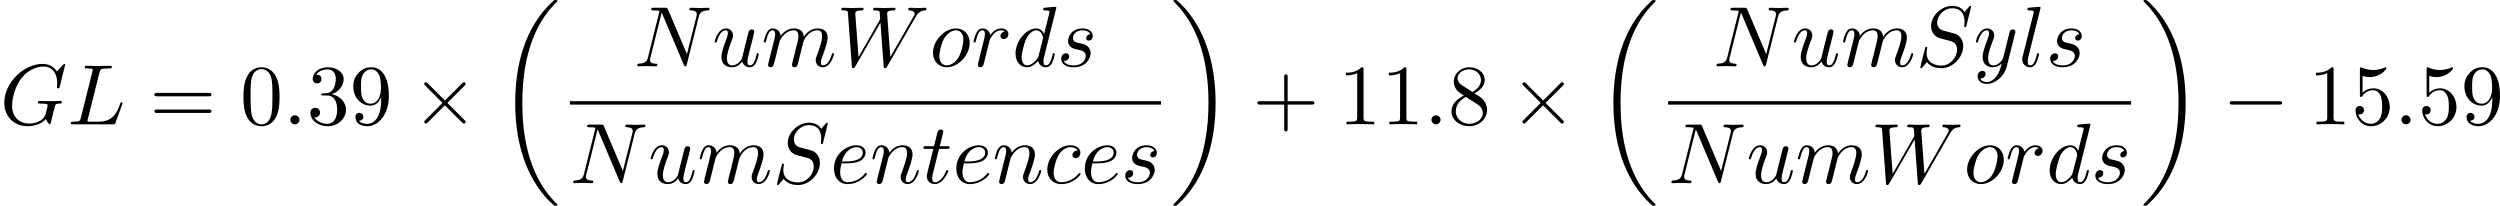
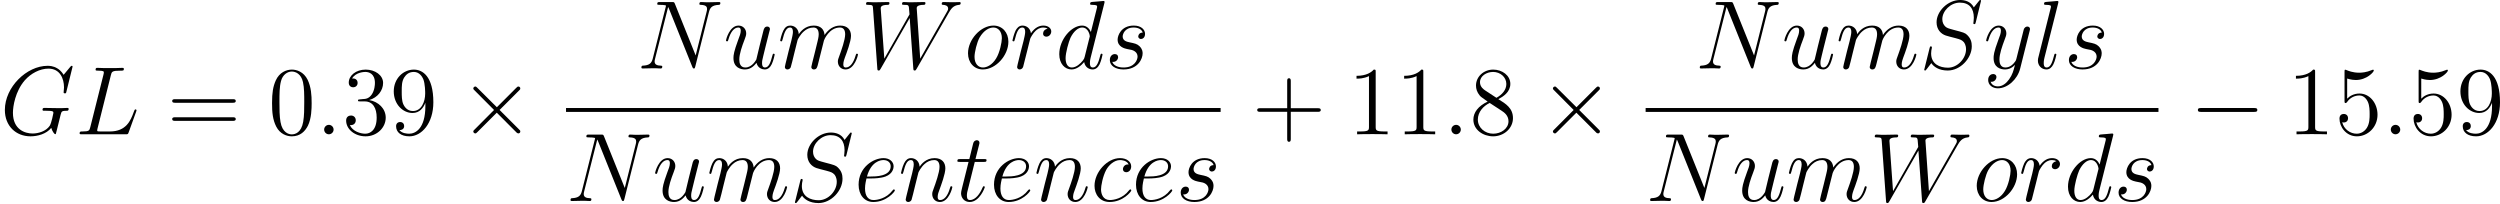
- <svg xmlns="http://www.w3.org/2000/svg" xmlns:xlink="http://www.w3.org/1999/xlink" version="1.1" width="359.403pt" height="29.573pt" viewBox="-.3 -.296 359.403 29.573">
+ <svg xmlns="http://www.w3.org/2000/svg" xmlns:xlink="http://www.w3.org/1999/xlink" version="1.1" width="347.186pt" height="28.2pt" viewBox="-.239 -.227 347.186 28.2">
  <defs>
-     <path id="g0-18" d="M7.636 25.625C7.636 25.582 7.615 25.56 7.593 25.527C7.189 25.124 6.458 24.393 5.727 23.215C3.971 20.4 3.175 16.855 3.175 12.655C3.175 9.72 3.567 5.935 5.367 2.684C6.229 1.135 7.124 .24 7.604-.24C7.636-.273 7.636-.295 7.636-.327C7.636-.436 7.56-.436 7.407-.436S7.233-.436 7.069-.273C3.415 3.055 2.269 8.051 2.269 12.644C2.269 16.931 3.251 21.251 6.022 24.513C6.24 24.764 6.655 25.211 7.102 25.604C7.233 25.735 7.255 25.735 7.407 25.735S7.636 25.735 7.636 25.625Z" />
-     <path id="g0-19" d="M5.749 12.655C5.749 8.367 4.767 4.047 1.996 .785C1.778 .535 1.364 .087 .916-.305C.785-.436 .764-.436 .611-.436C.48-.436 .382-.436 .382-.327C.382-.284 .425-.24 .447-.218C.829 .175 1.56 .905 2.291 2.084C4.047 4.898 4.844 8.444 4.844 12.644C4.844 15.578 4.451 19.364 2.651 22.615C1.789 24.164 .884 25.069 .425 25.527C.404 25.56 .382 25.593 .382 25.625C.382 25.735 .48 25.735 .611 25.735C.764 25.735 .785 25.735 .949 25.571C4.604 22.244 5.749 17.247 5.749 12.655Z" />
-     <path id="g1-0" d="M7.189-2.509C7.375-2.509 7.571-2.509 7.571-2.727S7.375-2.945 7.189-2.945H1.287C1.102-2.945 .905-2.945 .905-2.727S1.102-2.509 1.287-2.509H7.189Z" />
-     <path id="g1-2" d="M4.244-3.033L2.062-5.204C1.931-5.335 1.909-5.356 1.822-5.356C1.713-5.356 1.604-5.258 1.604-5.138C1.604-5.062 1.625-5.04 1.745-4.92L3.927-2.727L1.745-.535C1.625-.415 1.604-.393 1.604-.316C1.604-.196 1.713-.098 1.822-.098C1.909-.098 1.931-.12 2.062-.251L4.233-2.422L6.491-.164C6.513-.153 6.589-.098 6.655-.098C6.785-.098 6.873-.196 6.873-.316C6.873-.338 6.873-.382 6.84-.436C6.829-.458 5.095-2.171 4.549-2.727L6.545-4.724C6.6-4.789 6.764-4.931 6.818-4.996C6.829-5.018 6.873-5.062 6.873-5.138C6.873-5.258 6.785-5.356 6.655-5.356C6.567-5.356 6.524-5.313 6.404-5.193L4.244-3.033Z" />
-     <path id="g3-43" d="M4.462-2.509H7.505C7.658-2.509 7.865-2.509 7.865-2.727S7.658-2.945 7.505-2.945H4.462V-6C4.462-6.153 4.462-6.36 4.244-6.36S4.025-6.153 4.025-6V-2.945H.971C.818-2.945 .611-2.945 .611-2.727S.818-2.509 .971-2.509H4.025V.545C4.025 .698 4.025 .905 4.244 .905S4.462 .698 4.462 .545V-2.509Z" />
-     <path id="g3-48" d="M5.018-3.491C5.018-4.364 4.964-5.236 4.582-6.044C4.08-7.091 3.185-7.265 2.727-7.265C2.073-7.265 1.276-6.982 .829-5.967C.48-5.215 .425-4.364 .425-3.491C.425-2.673 .469-1.691 .916-.862C1.385 .022 2.182 .24 2.716 .24C3.305 .24 4.135 .011 4.615-1.025C4.964-1.778 5.018-2.629 5.018-3.491ZM2.716 0C2.291 0 1.647-.273 1.451-1.32C1.331-1.975 1.331-2.978 1.331-3.622C1.331-4.32 1.331-5.04 1.418-5.629C1.625-6.927 2.444-7.025 2.716-7.025C3.076-7.025 3.796-6.829 4.004-5.749C4.113-5.138 4.113-4.309 4.113-3.622C4.113-2.804 4.113-2.062 3.993-1.364C3.829-.327 3.207 0 2.716 0Z" />
-     <path id="g3-49" d="M3.207-6.982C3.207-7.244 3.207-7.265 2.956-7.265C2.28-6.567 1.32-6.567 .971-6.567V-6.229C1.189-6.229 1.833-6.229 2.4-6.513V-.862C2.4-.469 2.367-.338 1.385-.338H1.036V0C1.418-.033 2.367-.033 2.804-.033S4.189-.033 4.571 0V-.338H4.222C3.24-.338 3.207-.458 3.207-.862V-6.982Z" />
-     <path id="g3-51" d="M3.164-3.84C4.058-4.135 4.691-4.898 4.691-5.76C4.691-6.655 3.731-7.265 2.684-7.265C1.582-7.265 .753-6.611 .753-5.782C.753-5.422 .993-5.215 1.309-5.215C1.647-5.215 1.865-5.455 1.865-5.771C1.865-6.316 1.353-6.316 1.189-6.316C1.527-6.851 2.247-6.993 2.64-6.993C3.087-6.993 3.687-6.753 3.687-5.771C3.687-5.64 3.665-5.007 3.382-4.527C3.055-4.004 2.684-3.971 2.411-3.96C2.324-3.949 2.062-3.927 1.985-3.927C1.898-3.916 1.822-3.905 1.822-3.796C1.822-3.676 1.898-3.676 2.084-3.676H2.564C3.458-3.676 3.862-2.935 3.862-1.865C3.862-.382 3.109-.065 2.629-.065C2.16-.065 1.342-.251 .96-.895C1.342-.84 1.68-1.08 1.68-1.495C1.68-1.887 1.385-2.105 1.069-2.105C.807-2.105 .458-1.953 .458-1.473C.458-.48 1.473 .24 2.662 .24C3.993 .24 4.985-.753 4.985-1.865C4.985-2.76 4.298-3.611 3.164-3.84Z" />
-     <path id="g3-53" d="M4.898-2.193C4.898-3.491 4.004-4.582 2.825-4.582C2.302-4.582 1.833-4.407 1.44-4.025V-6.153C1.658-6.087 2.018-6.011 2.367-6.011C3.709-6.011 4.473-7.004 4.473-7.145C4.473-7.211 4.44-7.265 4.364-7.265C4.353-7.265 4.331-7.265 4.276-7.233C4.058-7.135 3.524-6.916 2.793-6.916C2.356-6.916 1.855-6.993 1.342-7.222C1.255-7.255 1.233-7.255 1.211-7.255C1.102-7.255 1.102-7.167 1.102-6.993V-3.764C1.102-3.567 1.102-3.48 1.255-3.48C1.331-3.48 1.353-3.513 1.396-3.578C1.516-3.753 1.92-4.342 2.804-4.342C3.371-4.342 3.644-3.84 3.731-3.644C3.905-3.24 3.927-2.815 3.927-2.269C3.927-1.887 3.927-1.233 3.665-.775C3.404-.349 3-.065 2.498-.065C1.702-.065 1.08-.644 .895-1.287C.927-1.276 .96-1.265 1.08-1.265C1.44-1.265 1.625-1.538 1.625-1.8S1.44-2.335 1.08-2.335C.927-2.335 .545-2.258 .545-1.756C.545-.818 1.298 .24 2.52 .24C3.785 .24 4.898-.807 4.898-2.193Z" />
-     <path id="g3-56" d="M1.778-4.985C1.276-5.313 1.233-5.684 1.233-5.869C1.233-6.535 1.942-6.993 2.716-6.993C3.513-6.993 4.211-6.425 4.211-5.64C4.211-5.018 3.785-4.495 3.131-4.113L1.778-4.985ZM3.371-3.949C4.156-4.353 4.691-4.92 4.691-5.64C4.691-6.644 3.72-7.265 2.727-7.265C1.636-7.265 .753-6.458 .753-5.444C.753-5.247 .775-4.756 1.233-4.244C1.353-4.113 1.756-3.84 2.029-3.655C1.396-3.338 .458-2.727 .458-1.647C.458-.491 1.571 .24 2.716 .24C3.949 .24 4.985-.665 4.985-1.833C4.985-2.225 4.865-2.716 4.451-3.175C4.244-3.404 4.069-3.513 3.371-3.949ZM2.28-3.491L3.622-2.64C3.927-2.433 4.44-2.105 4.44-1.44C4.44-.633 3.622-.065 2.727-.065C1.789-.065 1.004-.742 1.004-1.647C1.004-2.28 1.353-2.978 2.28-3.491Z" />
-     <path id="g3-57" d="M4.004-3.469V-3.12C4.004-.567 2.869-.065 2.236-.065C2.051-.065 1.462-.087 1.167-.458C1.647-.458 1.735-.775 1.735-.96C1.735-1.298 1.473-1.462 1.233-1.462C1.058-1.462 .731-1.364 .731-.938C.731-.207 1.32 .24 2.247 .24C3.655 .24 4.985-1.244 4.985-3.589C4.985-6.524 3.731-7.265 2.76-7.265C2.16-7.265 1.625-7.069 1.156-6.578C.709-6.087 .458-5.629 .458-4.811C.458-3.447 1.418-2.378 2.64-2.378C3.305-2.378 3.753-2.836 4.004-3.469ZM2.651-2.629C2.476-2.629 1.975-2.629 1.636-3.316C1.44-3.72 1.44-4.265 1.44-4.8C1.44-5.389 1.44-5.902 1.669-6.305C1.964-6.851 2.378-6.993 2.76-6.993C3.262-6.993 3.622-6.622 3.807-6.131C3.938-5.782 3.982-5.095 3.982-4.593C3.982-3.687 3.611-2.629 2.651-2.629Z" />
-     <path id="g3-61" d="M7.495-3.567C7.658-3.567 7.865-3.567 7.865-3.785S7.658-4.004 7.505-4.004H.971C.818-4.004 .611-4.004 .611-3.785S.818-3.567 .982-3.567H7.495ZM7.505-1.451C7.658-1.451 7.865-1.451 7.865-1.669S7.658-1.887 7.495-1.887H.982C.818-1.887 .611-1.887 .611-1.669S.818-1.451 .971-1.451H7.505Z" />
-     <path id="g2-58" d="M2.095-.578C2.095-.895 1.833-1.156 1.516-1.156S.938-.895 .938-.578S1.2 0 1.516 0S2.095-.262 2.095-.578Z" />
-     <path id="g2-71" d="M8.291-7.582C8.291-7.615 8.269-7.691 8.171-7.691C8.138-7.691 8.127-7.68 8.007-7.56L7.244-6.72C7.145-6.873 6.644-7.691 5.433-7.691C3-7.691 .545-5.28 .545-2.749C.545-1.015 1.756 .24 3.524 .24C4.004 .24 4.495 .142 4.887-.022C5.433-.24 5.64-.469 5.836-.687C5.935-.415 6.218-.011 6.327-.011C6.382-.011 6.404-.044 6.404-.055C6.425-.076 6.535-.491 6.589-.72L6.796-1.56C6.84-1.745 6.895-1.931 6.938-2.116C7.058-2.607 7.069-2.629 7.691-2.64C7.745-2.64 7.865-2.651 7.865-2.858C7.865-2.935 7.811-2.978 7.724-2.978C7.473-2.978 6.829-2.945 6.578-2.945C6.24-2.945 5.389-2.978 5.051-2.978C4.953-2.978 4.822-2.978 4.822-2.76C4.822-2.64 4.909-2.64 5.149-2.64C5.16-2.64 5.476-2.64 5.727-2.618C6.011-2.585 6.065-2.553 6.065-2.411C6.065-2.313 5.945-1.822 5.836-1.418C5.531-.218 4.113-.098 3.731-.098C2.684-.098 1.538-.72 1.538-2.389C1.538-2.727 1.647-4.527 2.793-5.945C3.382-6.687 4.44-7.353 5.52-7.353C6.633-7.353 7.276-6.513 7.276-5.247C7.276-4.811 7.244-4.8 7.244-4.691S7.364-4.582 7.407-4.582C7.549-4.582 7.549-4.604 7.604-4.8L8.291-7.582Z" />
-     <path id="g2-76" d="M4.08-6.6C4.178-6.993 4.211-7.113 5.236-7.113C5.564-7.113 5.651-7.113 5.651-7.32C5.651-7.451 5.531-7.451 5.476-7.451C5.116-7.451 4.222-7.418 3.862-7.418C3.535-7.418 2.738-7.451 2.411-7.451C2.335-7.451 2.204-7.451 2.204-7.233C2.204-7.113 2.302-7.113 2.509-7.113C2.531-7.113 2.738-7.113 2.924-7.091C3.12-7.069 3.218-7.058 3.218-6.916C3.218-6.873 3.207-6.84 3.175-6.709L1.713-.851C1.604-.425 1.582-.338 .72-.338C.535-.338 .425-.338 .425-.12C.425 0 .524 0 .72 0H5.771C6.033 0 6.044 0 6.109-.185L6.971-2.542C7.015-2.662 7.015-2.684 7.015-2.695C7.015-2.738 6.982-2.815 6.884-2.815S6.775-2.76 6.698-2.585C6.327-1.582 5.847-.338 3.96-.338H2.935C2.782-.338 2.76-.338 2.695-.349C2.585-.36 2.553-.371 2.553-.458C2.553-.491 2.553-.513 2.607-.709L4.08-6.6Z" />
-     <path id="g2-78" d="M8.247-6.305C8.356-6.742 8.553-7.08 9.425-7.113C9.48-7.113 9.611-7.124 9.611-7.331C9.611-7.342 9.611-7.451 9.469-7.451C9.109-7.451 8.727-7.418 8.367-7.418C7.996-7.418 7.615-7.451 7.255-7.451C7.189-7.451 7.058-7.451 7.058-7.233C7.058-7.113 7.167-7.113 7.255-7.113C7.876-7.102 7.996-6.873 7.996-6.633C7.996-6.6 7.975-6.436 7.964-6.404L6.742-1.549L4.331-7.244C4.244-7.44 4.233-7.451 3.982-7.451H2.52C2.302-7.451 2.204-7.451 2.204-7.233C2.204-7.113 2.302-7.113 2.509-7.113C2.564-7.113 3.251-7.113 3.251-7.015L1.789-1.156C1.68-.72 1.495-.371 .611-.338C.545-.338 .425-.327 .425-.12C.425-.044 .48 0 .567 0C.916 0 1.298-.033 1.658-.033C2.029-.033 2.422 0 2.782 0C2.836 0 2.978 0 2.978-.218C2.978-.327 2.88-.338 2.76-.338C2.127-.36 2.04-.6 2.04-.818C2.04-.895 2.051-.949 2.084-1.069L3.524-6.829C3.567-6.764 3.567-6.742 3.622-6.633L6.338-.207C6.415-.022 6.447 0 6.545 0C6.665 0 6.665-.033 6.72-.229L8.247-6.305Z" />
-     <path id="g2-83" d="M7.036-7.582C7.036-7.615 7.015-7.691 6.916-7.691C6.862-7.691 6.851-7.68 6.72-7.527L6.196-6.905C5.913-7.418 5.345-7.691 4.636-7.691C3.251-7.691 1.942-6.436 1.942-5.116C1.942-4.233 2.52-3.731 3.076-3.567L4.244-3.262C4.647-3.164 5.247-3 5.247-2.105C5.247-1.124 4.353-.098 3.284-.098C2.585-.098 1.375-.338 1.375-1.691C1.375-1.953 1.429-2.215 1.44-2.28C1.451-2.324 1.462-2.335 1.462-2.356C1.462-2.465 1.385-2.476 1.331-2.476S1.255-2.465 1.222-2.433C1.178-2.389 .567 .098 .567 .131C.567 .196 .622 .24 .687 .24C.742 .24 .753 .229 .884 .076L1.418-.545C1.887 .087 2.629 .24 3.262 .24C4.745 .24 6.033-1.211 6.033-2.564C6.033-3.316 5.662-3.687 5.498-3.84C5.247-4.091 5.084-4.135 4.113-4.385C3.873-4.451 3.48-4.56 3.382-4.582C3.087-4.68 2.716-4.996 2.716-5.575C2.716-6.458 3.589-7.385 4.625-7.385C5.531-7.385 6.196-6.916 6.196-5.695C6.196-5.345 6.153-5.149 6.153-5.084C6.153-5.073 6.153-4.975 6.284-4.975C6.393-4.975 6.404-5.007 6.447-5.193L7.036-7.582Z" />
-     <path id="g2-87" d="M10.004-6.185C10.276-6.665 10.538-7.058 11.225-7.113C11.324-7.124 11.433-7.124 11.433-7.331C11.433-7.375 11.389-7.451 11.302-7.451C11.04-7.451 10.735-7.418 10.462-7.418C10.091-7.418 9.687-7.451 9.327-7.451C9.262-7.451 9.12-7.451 9.12-7.244C9.12-7.124 9.218-7.113 9.284-7.113C9.545-7.102 9.927-7.015 9.927-6.687C9.927-6.567 9.873-6.48 9.785-6.327L6.84-1.189L6.436-6.6C6.425-6.818 6.404-7.102 7.2-7.113C7.385-7.113 7.495-7.113 7.495-7.331C7.495-7.44 7.375-7.451 7.331-7.451C6.895-7.451 6.436-7.418 6-7.418C5.749-7.418 5.105-7.451 4.855-7.451C4.789-7.451 4.647-7.451 4.647-7.233C4.647-7.113 4.756-7.113 4.909-7.113C5.389-7.113 5.465-7.047 5.487-6.84L5.553-6L2.793-1.189L2.378-6.72C2.378-6.851 2.378-7.102 3.207-7.113C3.316-7.113 3.436-7.113 3.436-7.331C3.436-7.451 3.305-7.451 3.284-7.451C2.847-7.451 2.389-7.418 1.942-7.418C1.56-7.418 1.167-7.451 .796-7.451C.742-7.451 .6-7.451 .6-7.244C.6-7.113 .698-7.113 .873-7.113C1.418-7.113 1.429-7.015 1.451-6.709L1.942-.044C1.953 .153 1.964 .24 2.116 .24C2.247 .24 2.28 .175 2.378 .011L5.585-5.553L5.989-.044C6.011 .185 6.033 .24 6.164 .24C6.305 .24 6.371 .131 6.425 .033L10.004-6.185Z" />
-     <path id="g2-99" d="M4.32-4.145C4.145-4.145 3.993-4.145 3.84-3.993C3.665-3.829 3.644-3.644 3.644-3.567C3.644-3.305 3.84-3.185 4.047-3.185C4.364-3.185 4.658-3.447 4.658-3.884C4.658-4.418 4.145-4.822 3.371-4.822C1.898-4.822 .447-3.262 .447-1.724C.447-.742 1.08 .12 2.215 .12C3.775 .12 4.691-1.036 4.691-1.167C4.691-1.233 4.625-1.309 4.56-1.309C4.505-1.309 4.484-1.287 4.418-1.2C3.556-.12 2.367-.12 2.236-.12C1.549-.12 1.255-.655 1.255-1.309C1.255-1.756 1.473-2.815 1.844-3.491C2.182-4.113 2.782-4.582 3.382-4.582C3.753-4.582 4.167-4.44 4.32-4.145Z" />
-     <path id="g2-100" d="M5.629-7.451C5.629-7.462 5.629-7.571 5.487-7.571C5.324-7.571 4.287-7.473 4.102-7.451C4.015-7.44 3.949-7.385 3.949-7.244C3.949-7.113 4.047-7.113 4.211-7.113C4.735-7.113 4.756-7.036 4.756-6.927L4.724-6.709L4.069-4.124C3.873-4.527 3.556-4.822 3.065-4.822C1.789-4.822 .436-3.218 .436-1.625C.436-.6 1.036 .12 1.887 .12C2.105 .12 2.651 .076 3.305-.698C3.393-.24 3.775 .12 4.298 .12C4.68 .12 4.931-.131 5.105-.48C5.291-.873 5.433-1.538 5.433-1.56C5.433-1.669 5.335-1.669 5.302-1.669C5.193-1.669 5.182-1.625 5.149-1.473C4.964-.764 4.767-.12 4.32-.12C4.025-.12 3.993-.404 3.993-.622C3.993-.884 4.015-.96 4.058-1.145L5.629-7.451ZM3.36-1.298C3.305-1.102 3.305-1.08 3.142-.895C2.662-.295 2.215-.12 1.909-.12C1.364-.12 1.211-.72 1.211-1.145C1.211-1.691 1.56-3.033 1.811-3.535C2.149-4.178 2.64-4.582 3.076-4.582C3.785-4.582 3.938-3.687 3.938-3.622S3.916-3.491 3.905-3.436L3.36-1.298Z" />
-     <path id="g2-101" d="M2.04-2.52C2.356-2.52 3.164-2.542 3.709-2.771C4.473-3.098 4.527-3.742 4.527-3.895C4.527-4.375 4.113-4.822 3.36-4.822C2.149-4.822 .502-3.764 .502-1.855C.502-.742 1.145 .12 2.215 .12C3.775 .12 4.691-1.036 4.691-1.167C4.691-1.233 4.625-1.309 4.56-1.309C4.505-1.309 4.484-1.287 4.418-1.2C3.556-.12 2.367-.12 2.236-.12C1.385-.12 1.287-1.036 1.287-1.385C1.287-1.516 1.298-1.855 1.462-2.52H2.04ZM1.527-2.76C1.953-4.418 3.076-4.582 3.36-4.582C3.873-4.582 4.167-4.265 4.167-3.895C4.167-2.76 2.422-2.76 1.975-2.76H1.527Z" />
-     <path id="g2-108" d="M2.815-7.451C2.815-7.462 2.815-7.571 2.673-7.571C2.422-7.571 1.625-7.484 1.342-7.462C1.255-7.451 1.135-7.44 1.135-7.233C1.135-7.113 1.244-7.113 1.407-7.113C1.931-7.113 1.942-7.015 1.942-6.927L1.909-6.709L.535-1.255C.502-1.135 .48-1.058 .48-.884C.48-.262 .96 .12 1.473 .12C1.833 .12 2.105-.098 2.291-.491C2.487-.905 2.618-1.538 2.618-1.56C2.618-1.669 2.52-1.669 2.487-1.669C2.378-1.669 2.367-1.625 2.335-1.473C2.149-.764 1.942-.12 1.505-.12C1.178-.12 1.178-.469 1.178-.622C1.178-.884 1.189-.938 1.244-1.145L2.815-7.451Z" />
-     <path id="g2-109" d="M.96-.644C.927-.48 .862-.229 .862-.175C.862 .022 1.015 .12 1.178 .12C1.309 .12 1.505 .033 1.582-.185C1.593-.207 1.724-.72 1.789-.993L2.029-1.975C2.095-2.215 2.16-2.455 2.215-2.705C2.258-2.891 2.345-3.207 2.356-3.251C2.52-3.589 3.098-4.582 4.135-4.582C4.625-4.582 4.724-4.178 4.724-3.818C4.724-3.545 4.647-3.24 4.56-2.913L4.255-1.647L4.036-.818C3.993-.6 3.895-.229 3.895-.175C3.895 .022 4.047 .12 4.211 .12C4.549 .12 4.615-.153 4.702-.502C4.855-1.113 5.258-2.705 5.356-3.131C5.389-3.273 5.967-4.582 7.156-4.582C7.625-4.582 7.745-4.211 7.745-3.818C7.745-3.196 7.287-1.953 7.069-1.375C6.971-1.113 6.927-.993 6.927-.775C6.927-.262 7.309 .12 7.822 .12C8.847 .12 9.251-1.473 9.251-1.56C9.251-1.669 9.153-1.669 9.12-1.669C9.011-1.669 9.011-1.636 8.956-1.473C8.793-.895 8.444-.12 7.844-.12C7.658-.12 7.582-.229 7.582-.48C7.582-.753 7.68-1.015 7.778-1.255C7.985-1.822 8.444-3.033 8.444-3.655C8.444-4.364 8.007-4.822 7.189-4.822S5.815-4.342 5.411-3.764C5.4-3.905 5.367-4.276 5.062-4.538C4.789-4.767 4.44-4.822 4.167-4.822C3.185-4.822 2.651-4.124 2.465-3.873C2.411-4.495 1.953-4.822 1.462-4.822C.96-4.822 .753-4.396 .655-4.2C.458-3.818 .316-3.175 .316-3.142C.316-3.033 .425-3.033 .447-3.033C.556-3.033 .567-3.044 .633-3.284C.818-4.058 1.036-4.582 1.429-4.582C1.604-4.582 1.767-4.495 1.767-4.08C1.767-3.851 1.735-3.731 1.593-3.164L.96-.644Z" />
-     <path id="g2-110" d="M.96-.644C.927-.48 .862-.229 .862-.175C.862 .022 1.015 .12 1.178 .12C1.309 .12 1.505 .033 1.582-.185C1.593-.207 1.724-.72 1.789-.993L2.029-1.975C2.095-2.215 2.16-2.455 2.215-2.705C2.258-2.891 2.345-3.207 2.356-3.251C2.52-3.589 3.098-4.582 4.135-4.582C4.625-4.582 4.724-4.178 4.724-3.818C4.724-3.142 4.189-1.745 4.015-1.276C3.916-1.025 3.905-.895 3.905-.775C3.905-.262 4.287 .12 4.8 .12C5.825 .12 6.229-1.473 6.229-1.56C6.229-1.669 6.131-1.669 6.098-1.669C5.989-1.669 5.989-1.636 5.935-1.473C5.716-.731 5.356-.12 4.822-.12C4.636-.12 4.56-.229 4.56-.48C4.56-.753 4.658-1.015 4.756-1.255C4.964-1.833 5.422-3.033 5.422-3.655C5.422-4.385 4.953-4.822 4.167-4.822C3.185-4.822 2.651-4.124 2.465-3.873C2.411-4.484 1.964-4.822 1.462-4.822S.753-4.396 .644-4.2C.469-3.829 .316-3.185 .316-3.142C.316-3.033 .425-3.033 .447-3.033C.556-3.033 .567-3.044 .633-3.284C.818-4.058 1.036-4.582 1.429-4.582C1.647-4.582 1.767-4.44 1.767-4.08C1.767-3.851 1.735-3.731 1.593-3.164L.96-.644Z" />
-     <path id="g2-111" d="M5.116-2.978C5.116-4.113 4.353-4.822 3.371-4.822C1.909-4.822 .447-3.273 .447-1.724C.447-.644 1.178 .12 2.193 .12C3.644 .12 5.116-1.385 5.116-2.978ZM2.204-.12C1.735-.12 1.255-.458 1.255-1.309C1.255-1.844 1.538-3.022 1.887-3.578C2.433-4.418 3.055-4.582 3.36-4.582C3.993-4.582 4.32-4.058 4.32-3.404C4.32-2.978 4.102-1.833 3.687-1.124C3.305-.491 2.705-.12 2.204-.12Z" />
-     <path id="g2-114" d="M.96-.644C.927-.48 .862-.229 .862-.175C.862 .022 1.015 .12 1.178 .12C1.309 .12 1.505 .033 1.582-.185C1.604-.229 1.975-1.713 2.018-1.909C2.105-2.269 2.302-3.033 2.367-3.327C2.411-3.469 2.716-3.982 2.978-4.222C3.065-4.298 3.382-4.582 3.851-4.582C4.135-4.582 4.298-4.451 4.309-4.451C3.982-4.396 3.742-4.135 3.742-3.851C3.742-3.676 3.862-3.469 4.156-3.469S4.756-3.72 4.756-4.113C4.756-4.495 4.407-4.822 3.851-4.822C3.142-4.822 2.662-4.287 2.455-3.982C2.367-4.473 1.975-4.822 1.462-4.822C.96-4.822 .753-4.396 .655-4.2C.458-3.829 .316-3.175 .316-3.142C.316-3.033 .425-3.033 .447-3.033C.556-3.033 .567-3.044 .633-3.284C.818-4.058 1.036-4.582 1.429-4.582C1.615-4.582 1.767-4.495 1.767-4.08C1.767-3.851 1.735-3.731 1.593-3.164L.96-.644Z" />
-     <path id="g2-115" d="M4.265-4.08C3.96-4.069 3.742-3.829 3.742-3.589C3.742-3.436 3.84-3.273 4.08-3.273S4.582-3.458 4.582-3.884C4.582-4.375 4.113-4.822 3.284-4.822C1.844-4.822 1.44-3.709 1.44-3.229C1.44-2.378 2.247-2.215 2.564-2.149C3.131-2.04 3.698-1.92 3.698-1.32C3.698-1.036 3.447-.12 2.138-.12C1.985-.12 1.145-.12 .895-.698C1.309-.644 1.582-.971 1.582-1.276C1.582-1.527 1.407-1.658 1.178-1.658C.895-1.658 .567-1.429 .567-.938C.567-.316 1.189 .12 2.127 .12C3.895 .12 4.32-1.2 4.32-1.691C4.32-2.084 4.113-2.356 3.982-2.487C3.687-2.793 3.371-2.847 2.891-2.945C2.498-3.033 2.062-3.109 2.062-3.6C2.062-3.916 2.324-4.582 3.284-4.582C3.556-4.582 4.102-4.505 4.265-4.08Z" />
-     <path id="g2-116" d="M2.247-4.364H3.273C3.491-4.364 3.6-4.364 3.6-4.582C3.6-4.702 3.491-4.702 3.295-4.702H2.335C2.727-6.251 2.782-6.469 2.782-6.535C2.782-6.72 2.651-6.829 2.465-6.829C2.433-6.829 2.127-6.818 2.029-6.436L1.604-4.702H.578C.36-4.702 .251-4.702 .251-4.495C.251-4.364 .338-4.364 .556-4.364H1.516C.731-1.265 .687-1.08 .687-.884C.687-.295 1.102 .12 1.691 .12C2.804 .12 3.425-1.473 3.425-1.56C3.425-1.669 3.338-1.669 3.295-1.669C3.196-1.669 3.185-1.636 3.131-1.516C2.662-.382 2.084-.12 1.713-.12C1.484-.12 1.375-.262 1.375-.622C1.375-.884 1.396-.96 1.44-1.145L2.247-4.364Z" />
-     <path id="g2-117" d="M3.818-.611C3.938-.164 4.32 .12 4.789 .12C5.171 .12 5.422-.131 5.596-.48C5.782-.873 5.924-1.538 5.924-1.56C5.924-1.669 5.825-1.669 5.793-1.669C5.684-1.669 5.673-1.625 5.64-1.473C5.487-.862 5.28-.12 4.822-.12C4.593-.12 4.484-.262 4.484-.622C4.484-.862 4.615-1.375 4.702-1.756L5.007-2.935C5.04-3.098 5.149-3.513 5.193-3.676C5.247-3.927 5.356-4.342 5.356-4.407C5.356-4.604 5.204-4.702 5.04-4.702C4.985-4.702 4.702-4.691 4.615-4.32C4.407-3.524 3.927-1.615 3.796-1.036C3.785-.993 3.349-.12 2.553-.12C1.985-.12 1.876-.611 1.876-1.015C1.876-1.625 2.182-2.487 2.465-3.24C2.596-3.567 2.651-3.72 2.651-3.927C2.651-4.418 2.302-4.822 1.756-4.822C.72-4.822 .316-3.24 .316-3.142C.316-3.033 .425-3.033 .447-3.033C.556-3.033 .567-3.055 .622-3.229C.895-4.178 1.309-4.582 1.724-4.582C1.822-4.582 1.996-4.571 1.996-4.222C1.996-3.96 1.876-3.644 1.811-3.48C1.407-2.4 1.178-1.724 1.178-1.189C1.178-.153 1.931 .12 2.52 .12C3.24 .12 3.633-.371 3.818-.611Z" />
-     <path id="g2-121" d="M5.302-4.156C5.345-4.309 5.345-4.331 5.345-4.407C5.345-4.604 5.193-4.702 5.029-4.702C4.92-4.702 4.745-4.636 4.647-4.473C4.625-4.418 4.538-4.08 4.495-3.884C4.418-3.6 4.342-3.305 4.276-3.011L3.785-1.047C3.742-.884 3.273-.12 2.553-.12C1.996-.12 1.876-.6 1.876-1.004C1.876-1.505 2.062-2.182 2.433-3.142C2.607-3.589 2.651-3.709 2.651-3.927C2.651-4.418 2.302-4.822 1.756-4.822C.72-4.822 .316-3.24 .316-3.142C.316-3.033 .425-3.033 .447-3.033C.556-3.033 .567-3.055 .622-3.229C.916-4.255 1.353-4.582 1.724-4.582C1.811-4.582 1.996-4.582 1.996-4.233C1.996-3.96 1.887-3.676 1.811-3.469C1.375-2.313 1.178-1.691 1.178-1.178C1.178-.207 1.865 .12 2.509 .12C2.935 .12 3.305-.065 3.611-.371C3.469 .196 3.338 .731 2.902 1.309C2.618 1.68 2.204 1.996 1.702 1.996C1.549 1.996 1.058 1.964 .873 1.538C1.047 1.538 1.189 1.538 1.342 1.407C1.451 1.309 1.56 1.167 1.56 .96C1.56 .622 1.265 .578 1.156 .578C.905 .578 .545 .753 .545 1.287C.545 1.833 1.025 2.236 1.702 2.236C2.825 2.236 3.949 1.244 4.255 .011L5.302-4.156Z" />
+     <path id="g0-0" d="M7.878-2.75C8.082-2.75 8.297-2.75 8.297-2.989S8.082-3.228 7.878-3.228H1.411C1.207-3.228 .992-3.228 .992-2.989S1.207-2.75 1.411-2.75H7.878Z" />
+     <path id="g0-2" d="M4.651-3.324L2.26-5.703C2.116-5.846 2.092-5.87 1.997-5.87C1.877-5.87 1.757-5.762 1.757-5.631C1.757-5.547 1.781-5.523 1.913-5.392L4.304-2.989L1.913-.586C1.781-.454 1.757-.43 1.757-.347C1.757-.215 1.877-.108 1.997-.108C2.092-.108 2.116-.132 2.26-.275L4.639-2.654L7.113-.179C7.137-.167 7.221-.108 7.293-.108C7.436-.108 7.532-.215 7.532-.347C7.532-.371 7.532-.418 7.496-.478C7.484-.502 5.583-2.379 4.985-2.989L7.173-5.177C7.233-5.248 7.412-5.404 7.472-5.475C7.484-5.499 7.532-5.547 7.532-5.631C7.532-5.762 7.436-5.87 7.293-5.87C7.197-5.87 7.149-5.822 7.018-5.691L4.651-3.324Z" />
+     <path id="g2-43" d="M4.77-2.762H8.07C8.237-2.762 8.452-2.762 8.452-2.977C8.452-3.204 8.249-3.204 8.07-3.204H4.77V-6.504C4.77-6.671 4.77-6.886 4.555-6.886C4.328-6.886 4.328-6.683 4.328-6.504V-3.204H1.028C.861-3.204 .646-3.204 .646-2.989C.646-2.762 .849-2.762 1.028-2.762H4.328V.538C4.328 .705 4.328 .921 4.543 .921C4.77 .921 4.77 .717 4.77 .538V-2.762Z" />
+     <path id="g2-48" d="M5.356-3.826C5.356-4.818 5.296-5.786 4.866-6.695C4.376-7.687 3.515-7.95 2.929-7.95C2.236-7.95 1.387-7.603 .944-6.611C.61-5.858 .49-5.117 .49-3.826C.49-2.666 .574-1.793 1.004-.944C1.47-.036 2.295 .251 2.917 .251C3.957 .251 4.555-.371 4.902-1.064C5.332-1.961 5.356-3.132 5.356-3.826ZM2.917 .012C2.534 .012 1.757-.203 1.53-1.506C1.399-2.224 1.399-3.132 1.399-3.969C1.399-4.949 1.399-5.834 1.59-6.539C1.793-7.34 2.403-7.711 2.917-7.711C3.371-7.711 4.065-7.436 4.292-6.408C4.447-5.727 4.447-4.782 4.447-3.969C4.447-3.168 4.447-2.26 4.316-1.53C4.089-.215 3.335 .012 2.917 .012Z" />
+     <path id="g2-49" d="M3.443-7.663C3.443-7.938 3.443-7.95 3.204-7.95C2.917-7.627 2.319-7.185 1.088-7.185V-6.838C1.363-6.838 1.961-6.838 2.618-7.149V-.921C2.618-.49 2.582-.347 1.53-.347H1.16V0C1.482-.024 2.642-.024 3.037-.024S4.579-.024 4.902 0V-.347H4.531C3.479-.347 3.443-.49 3.443-.921V-7.663Z" />
+     <path id="g2-51" d="M2.2-4.292C1.997-4.28 1.949-4.268 1.949-4.16C1.949-4.041 2.008-4.041 2.224-4.041H2.774C3.79-4.041 4.244-3.204 4.244-2.056C4.244-.49 3.431-.072 2.845-.072C2.271-.072 1.291-.347 .944-1.136C1.327-1.076 1.674-1.291 1.674-1.722C1.674-2.068 1.423-2.307 1.088-2.307C.801-2.307 .49-2.14 .49-1.686C.49-.622 1.554 .251 2.881 .251C4.304 .251 5.356-.837 5.356-2.044C5.356-3.144 4.471-4.005 3.324-4.208C4.364-4.507 5.033-5.38 5.033-6.312C5.033-7.257 4.053-7.95 2.893-7.95C1.698-7.95 .813-7.221 .813-6.348C.813-5.87 1.184-5.774 1.363-5.774C1.614-5.774 1.901-5.954 1.901-6.312C1.901-6.695 1.614-6.862 1.351-6.862C1.279-6.862 1.255-6.862 1.219-6.85C1.674-7.663 2.798-7.663 2.857-7.663C3.252-7.663 4.029-7.484 4.029-6.312C4.029-6.085 3.993-5.416 3.646-4.902C3.288-4.376 2.881-4.34 2.558-4.328L2.2-4.292Z" />
+     <path id="g2-53" d="M1.53-6.85C2.044-6.683 2.463-6.671 2.594-6.671C3.945-6.671 4.806-7.663 4.806-7.831C4.806-7.878 4.782-7.938 4.71-7.938C4.686-7.938 4.663-7.938 4.555-7.89C3.885-7.603 3.312-7.568 3.001-7.568C2.212-7.568 1.65-7.807 1.423-7.902C1.339-7.938 1.315-7.938 1.303-7.938C1.207-7.938 1.207-7.867 1.207-7.675V-4.125C1.207-3.909 1.207-3.838 1.351-3.838C1.411-3.838 1.423-3.85 1.542-3.993C1.877-4.483 2.439-4.77 3.037-4.77C3.67-4.77 3.981-4.184 4.077-3.981C4.28-3.515 4.292-2.929 4.292-2.475S4.292-1.339 3.957-.801C3.694-.371 3.228-.072 2.702-.072C1.913-.072 1.136-.61 .921-1.482C.98-1.459 1.052-1.447 1.112-1.447C1.315-1.447 1.638-1.566 1.638-1.973C1.638-2.307 1.411-2.499 1.112-2.499C.897-2.499 .586-2.391 .586-1.925C.586-.909 1.399 .251 2.726 .251C4.077 .251 5.26-.885 5.26-2.403C5.26-3.826 4.304-5.009 3.049-5.009C2.367-5.009 1.841-4.71 1.53-4.376V-6.85Z" />
+     <path id="g2-56" d="M3.563-4.316C4.16-4.639 5.033-5.189 5.033-6.193C5.033-7.233 4.029-7.95 2.929-7.95C1.745-7.95 .813-7.077 .813-5.99C.813-5.583 .933-5.177 1.267-4.77C1.399-4.615 1.411-4.603 2.248-4.017C1.088-3.479 .49-2.678 .49-1.805C.49-.538 1.698 .251 2.917 .251C4.244 .251 5.356-.729 5.356-1.985C5.356-3.204 4.495-3.742 3.563-4.316ZM1.937-5.392C1.781-5.499 1.303-5.81 1.303-6.396C1.303-7.173 2.116-7.663 2.917-7.663C3.778-7.663 4.543-7.042 4.543-6.181C4.543-5.452 4.017-4.866 3.324-4.483L1.937-5.392ZM2.499-3.85L3.945-2.905C4.256-2.702 4.806-2.331 4.806-1.602C4.806-.693 3.885-.072 2.929-.072C1.913-.072 1.04-.813 1.04-1.805C1.04-2.738 1.722-3.491 2.499-3.85Z" />
+     <path id="g2-57" d="M4.376-3.479C4.376-.658 3.12-.072 2.403-.072C2.116-.072 1.482-.108 1.184-.526H1.255C1.339-.502 1.769-.574 1.769-1.016C1.769-1.279 1.59-1.506 1.279-1.506S.777-1.303 .777-.992C.777-.251 1.375 .251 2.415 .251C3.909 .251 5.356-1.339 5.356-3.933C5.356-7.149 4.017-7.95 2.965-7.95C1.65-7.95 .49-6.85 .49-5.272S1.602-2.618 2.798-2.618C3.682-2.618 4.136-3.264 4.376-3.873V-3.479ZM2.845-2.857C2.092-2.857 1.769-3.467 1.662-3.694C1.47-4.148 1.47-4.722 1.47-5.26C1.47-5.93 1.47-6.504 1.781-6.994C1.997-7.317 2.319-7.663 2.965-7.663C3.646-7.663 3.993-7.066 4.113-6.791C4.352-6.205 4.352-5.189 4.352-5.009C4.352-4.005 3.897-2.857 2.845-2.857Z" />
+     <path id="g2-61" d="M8.07-3.873C8.237-3.873 8.452-3.873 8.452-4.089C8.452-4.316 8.249-4.316 8.07-4.316H1.028C.861-4.316 .646-4.316 .646-4.101C.646-3.873 .849-3.873 1.028-3.873H8.07ZM8.07-1.65C8.237-1.65 8.452-1.65 8.452-1.865C8.452-2.092 8.249-2.092 8.07-2.092H1.028C.861-2.092 .646-2.092 .646-1.877C.646-1.65 .849-1.65 1.028-1.65H8.07Z" />
+     <path id="g1-58" d="M2.2-.574C2.2-.921 1.913-1.16 1.626-1.16C1.279-1.16 1.04-.873 1.04-.586C1.04-.239 1.327 0 1.614 0C1.961 0 2.2-.287 2.2-.574Z" />
+     <path id="g1-71" d="M8.919-8.309C8.919-8.416 8.835-8.416 8.811-8.416S8.739-8.416 8.644-8.297L7.819-7.305C7.759-7.4 7.52-7.819 7.054-8.094C6.539-8.416 6.025-8.416 5.846-8.416C3.288-8.416 .598-5.81 .598-2.989C.598-1.016 1.961 .251 3.754 .251C4.615 .251 5.703-.036 6.3-.789C6.432-.335 6.695-.012 6.779-.012C6.838-.012 6.85-.048 6.862-.048C6.874-.072 6.97-.49 7.03-.705L7.221-1.47C7.317-1.865 7.364-2.032 7.448-2.391C7.568-2.845 7.592-2.881 8.249-2.893C8.297-2.893 8.44-2.893 8.44-3.12C8.44-3.24 8.321-3.24 8.285-3.24C8.082-3.24 7.855-3.216 7.639-3.216H6.994C6.492-3.216 5.966-3.24 5.475-3.24C5.368-3.24 5.224-3.24 5.224-3.025C5.224-2.905 5.32-2.905 5.32-2.893H5.619C6.563-2.893 6.563-2.798 6.563-2.618C6.563-2.606 6.336-1.399 6.109-1.04C5.655-.371 4.71-.096 4.005-.096C3.084-.096 1.59-.574 1.59-2.642C1.59-3.443 1.877-5.272 3.037-6.623C3.79-7.484 4.902-8.07 5.954-8.07C7.364-8.07 7.867-6.862 7.867-5.762C7.867-5.571 7.819-5.308 7.819-5.141C7.819-5.033 7.938-5.033 7.974-5.033C8.106-5.033 8.118-5.045 8.165-5.26L8.919-8.309Z" />
+     <path id="g1-76" d="M4.388-7.245C4.495-7.699 4.531-7.819 5.583-7.819C5.906-7.819 5.99-7.819 5.99-8.046C5.99-8.165 5.858-8.165 5.81-8.165C5.571-8.165 5.296-8.141 5.057-8.141H3.455C3.228-8.141 2.965-8.165 2.738-8.165C2.642-8.165 2.511-8.165 2.511-7.938C2.511-7.819 2.618-7.819 2.798-7.819C3.527-7.819 3.527-7.723 3.527-7.592C3.527-7.568 3.527-7.496 3.479-7.317L1.865-.885C1.757-.466 1.733-.347 .897-.347C.669-.347 .55-.347 .55-.132C.55 0 .622 0 .861 0H6.217C6.48 0 6.492-.012 6.575-.227L7.496-2.774C7.52-2.833 7.544-2.905 7.544-2.941C7.544-3.013 7.484-3.061 7.424-3.061C7.412-3.061 7.352-3.061 7.329-3.013C7.305-3.001 7.305-2.977 7.209-2.75C6.826-1.698 6.288-.347 4.268-.347H3.12C2.953-.347 2.929-.347 2.857-.359C2.726-.371 2.714-.395 2.714-.49C2.714-.574 2.738-.646 2.762-.753L4.388-7.245Z" />
+     <path id="g1-78" d="M8.847-6.91C8.978-7.424 9.17-7.783 10.078-7.819C10.114-7.819 10.258-7.831 10.258-8.034C10.258-8.165 10.15-8.165 10.102-8.165C9.863-8.165 9.253-8.141 9.014-8.141H8.44C8.273-8.141 8.058-8.165 7.89-8.165C7.819-8.165 7.675-8.165 7.675-7.938C7.675-7.819 7.771-7.819 7.855-7.819C8.572-7.795 8.62-7.52 8.62-7.305C8.62-7.197 8.608-7.161 8.572-6.994L7.221-1.602L4.663-7.962C4.579-8.153 4.567-8.165 4.304-8.165H2.845C2.606-8.165 2.499-8.165 2.499-7.938C2.499-7.819 2.582-7.819 2.809-7.819C2.869-7.819 3.575-7.819 3.575-7.711C3.575-7.687 3.551-7.592 3.539-7.556L1.949-1.219C1.805-.634 1.518-.383 .729-.347C.669-.347 .55-.335 .55-.12C.55 0 .669 0 .705 0C.944 0 1.554-.024 1.793-.024H2.367C2.534-.024 2.738 0 2.905 0C2.989 0 3.12 0 3.12-.227C3.12-.335 3.001-.347 2.953-.347C2.558-.359 2.176-.43 2.176-.861C2.176-.956 2.2-1.064 2.224-1.16L3.838-7.556C3.909-7.436 3.909-7.412 3.957-7.305L6.802-.215C6.862-.072 6.886 0 6.994 0C7.113 0 7.125-.036 7.173-.239L8.847-6.91Z" />
+     <path id="g1-83" d="M7.592-8.309C7.592-8.416 7.508-8.416 7.484-8.416C7.436-8.416 7.424-8.404 7.281-8.225C7.209-8.141 6.719-7.52 6.707-7.508C6.312-8.285 5.523-8.416 5.021-8.416C3.503-8.416 2.128-7.03 2.128-5.679C2.128-4.782 2.666-4.256 3.252-4.053C3.383-4.005 4.089-3.814 4.447-3.73C5.057-3.563 5.212-3.515 5.464-3.252C5.511-3.192 5.75-2.917 5.75-2.355C5.75-1.243 4.722-.096 3.527-.096C2.546-.096 1.459-.514 1.459-1.853C1.459-2.08 1.506-2.367 1.542-2.487C1.542-2.523 1.554-2.582 1.554-2.606C1.554-2.654 1.53-2.714 1.435-2.714C1.327-2.714 1.315-2.69 1.267-2.487L.658-.036C.658-.024 .61 .132 .61 .143C.61 .251 .705 .251 .729 .251C.777 .251 .789 .239 .933 .06L1.482-.658C1.769-.227 2.391 .251 3.503 .251C5.045 .251 6.456-1.243 6.456-2.738C6.456-3.24 6.336-3.682 5.882-4.125C5.631-4.376 5.416-4.435 4.316-4.722C3.515-4.937 3.407-4.973 3.192-5.165C2.989-5.368 2.833-5.655 2.833-6.061C2.833-7.066 3.85-8.094 4.985-8.094C6.157-8.094 6.707-7.376 6.707-6.241C6.707-5.93 6.647-5.607 6.647-5.559C6.647-5.452 6.743-5.452 6.779-5.452C6.886-5.452 6.898-5.487 6.946-5.679L7.592-8.309Z" />
+     <path id="g1-87" d="M10.796-6.838C11.07-7.305 11.333-7.747 12.051-7.819C12.158-7.831 12.266-7.843 12.266-8.034C12.266-8.165 12.158-8.165 12.123-8.165C12.099-8.165 12.015-8.141 11.226-8.141C10.867-8.141 10.497-8.165 10.15-8.165C10.078-8.165 9.935-8.165 9.935-7.938C9.935-7.831 10.03-7.819 10.102-7.819C10.341-7.807 10.724-7.735 10.724-7.364C10.724-7.209 10.676-7.125 10.556-6.922L7.293-1.207L6.862-7.436C6.862-7.58 6.994-7.807 7.663-7.819C7.819-7.819 7.938-7.819 7.938-8.046C7.938-8.165 7.819-8.165 7.759-8.165C7.34-8.165 6.898-8.141 6.468-8.141H5.846C5.667-8.141 5.452-8.165 5.272-8.165C5.2-8.165 5.057-8.165 5.057-7.938C5.057-7.819 5.141-7.819 5.344-7.819C5.894-7.819 5.894-7.807 5.942-7.077L5.978-6.647L2.881-1.207L2.439-7.376C2.439-7.508 2.439-7.807 3.252-7.819C3.383-7.819 3.515-7.819 3.515-8.034C3.515-8.165 3.407-8.165 3.335-8.165C2.917-8.165 2.475-8.141 2.044-8.141H1.423C1.243-8.141 1.028-8.165 .849-8.165C.777-8.165 .634-8.165 .634-7.938C.634-7.819 .729-7.819 .897-7.819C1.459-7.819 1.47-7.747 1.494-7.364L2.02-.024C2.032 .179 2.044 .251 2.188 .251C2.307 .251 2.331 .203 2.439 .024L6.001-6.205L6.444-.024C6.456 .179 6.468 .251 6.611 .251C6.731 .251 6.767 .191 6.862 .024L10.796-6.838Z" />
+     <path id="g1-99" d="M4.674-4.495C4.447-4.495 4.34-4.495 4.172-4.352C4.101-4.292 3.969-4.113 3.969-3.921C3.969-3.682 4.148-3.539 4.376-3.539C4.663-3.539 4.985-3.778 4.985-4.256C4.985-4.83 4.435-5.272 3.61-5.272C2.044-5.272 .478-3.563 .478-1.865C.478-.825 1.124 .12 2.343 .12C3.969 .12 4.997-1.148 4.997-1.303C4.997-1.375 4.926-1.435 4.878-1.435C4.842-1.435 4.83-1.423 4.722-1.315C3.957-.299 2.821-.12 2.367-.12C1.542-.12 1.279-.837 1.279-1.435C1.279-1.853 1.482-3.013 1.913-3.826C2.224-4.388 2.869-5.033 3.622-5.033C3.778-5.033 4.435-5.009 4.674-4.495Z" />
+     <path id="g1-100" d="M6.013-7.998C6.025-8.046 6.049-8.118 6.049-8.177C6.049-8.297 5.93-8.297 5.906-8.297C5.894-8.297 5.308-8.249 5.248-8.237C5.045-8.225 4.866-8.201 4.651-8.189C4.352-8.165 4.268-8.153 4.268-7.938C4.268-7.819 4.364-7.819 4.531-7.819C5.117-7.819 5.129-7.711 5.129-7.592C5.129-7.52 5.105-7.424 5.093-7.388L4.364-4.483C4.232-4.794 3.909-5.272 3.288-5.272C1.937-5.272 .478-3.527 .478-1.757C.478-.574 1.172 .12 1.985 .12C2.642 .12 3.204-.395 3.539-.789C3.658-.084 4.22 .12 4.579 .12S5.224-.096 5.44-.526C5.631-.933 5.798-1.662 5.798-1.71C5.798-1.769 5.75-1.817 5.679-1.817C5.571-1.817 5.559-1.757 5.511-1.578C5.332-.873 5.105-.12 4.615-.12C4.268-.12 4.244-.43 4.244-.669C4.244-.717 4.244-.968 4.328-1.303L6.013-7.998ZM3.599-1.423C3.539-1.219 3.539-1.196 3.371-.968C3.108-.634 2.582-.12 2.02-.12C1.53-.12 1.255-.562 1.255-1.267C1.255-1.925 1.626-3.264 1.853-3.766C2.26-4.603 2.821-5.033 3.288-5.033C4.077-5.033 4.232-4.053 4.232-3.957C4.232-3.945 4.196-3.79 4.184-3.766L3.599-1.423Z" />
+     <path id="g1-101" d="M2.14-2.774C2.463-2.774 3.276-2.798 3.85-3.013C4.758-3.359 4.842-4.053 4.842-4.268C4.842-4.794 4.388-5.272 3.599-5.272C2.343-5.272 .538-4.136 .538-2.008C.538-.753 1.255 .12 2.343 .12C3.969 .12 4.997-1.148 4.997-1.303C4.997-1.375 4.926-1.435 4.878-1.435C4.842-1.435 4.83-1.423 4.722-1.315C3.957-.299 2.821-.12 2.367-.12C1.686-.12 1.327-.658 1.327-1.542C1.327-1.71 1.327-2.008 1.506-2.774H2.14ZM1.566-3.013C2.08-4.854 3.216-5.033 3.599-5.033C4.125-5.033 4.483-4.722 4.483-4.268C4.483-3.013 2.57-3.013 2.068-3.013H1.566Z" />
+     <path id="g1-108" d="M3.037-7.998C3.049-8.046 3.072-8.118 3.072-8.177C3.072-8.297 2.953-8.297 2.929-8.297C2.917-8.297 2.487-8.261 2.271-8.237C2.068-8.225 1.889-8.201 1.674-8.189C1.387-8.165 1.303-8.153 1.303-7.938C1.303-7.819 1.423-7.819 1.542-7.819C2.152-7.819 2.152-7.711 2.152-7.592C2.152-7.544 2.152-7.52 2.092-7.305L.61-1.375C.574-1.243 .55-1.148 .55-.956C.55-.359 .992 .12 1.602 .12C1.997 .12 2.26-.143 2.451-.514C2.654-.909 2.821-1.662 2.821-1.71C2.821-1.769 2.774-1.817 2.702-1.817C2.594-1.817 2.582-1.757 2.534-1.578C2.319-.753 2.104-.12 1.626-.12C1.267-.12 1.267-.502 1.267-.669C1.267-.717 1.267-.968 1.351-1.303L3.037-7.998Z" />
+     <path id="g1-109" d="M2.463-3.503C2.487-3.575 2.786-4.172 3.228-4.555C3.539-4.842 3.945-5.033 4.411-5.033C4.89-5.033 5.057-4.674 5.057-4.196C5.057-4.125 5.057-3.885 4.914-3.324L4.615-2.092C4.519-1.733 4.292-.849 4.268-.717C4.22-.538 4.148-.227 4.148-.179C4.148-.012 4.28 .12 4.459 .12C4.818 .12 4.878-.155 4.985-.586L5.703-3.443C5.727-3.539 6.348-5.033 7.663-5.033C8.141-5.033 8.309-4.674 8.309-4.196C8.309-3.527 7.843-2.224 7.58-1.506C7.472-1.219 7.412-1.064 7.412-.849C7.412-.311 7.783 .12 8.357 .12C9.468 .12 9.887-1.638 9.887-1.71C9.887-1.769 9.839-1.817 9.767-1.817C9.66-1.817 9.648-1.781 9.588-1.578C9.313-.622 8.871-.12 8.393-.12C8.273-.12 8.082-.132 8.082-.514C8.082-.825 8.225-1.207 8.273-1.339C8.488-1.913 9.026-3.324 9.026-4.017C9.026-4.734 8.608-5.272 7.699-5.272C6.898-5.272 6.253-4.818 5.774-4.113C5.738-4.758 5.344-5.272 4.447-5.272C3.383-5.272 2.821-4.519 2.606-4.22C2.57-4.902 2.08-5.272 1.554-5.272C1.207-5.272 .933-5.105 .705-4.651C.49-4.22 .323-3.491 .323-3.443S.371-3.335 .454-3.335C.55-3.335 .562-3.347 .634-3.622C.813-4.328 1.04-5.033 1.518-5.033C1.793-5.033 1.889-4.842 1.889-4.483C1.889-4.22 1.769-3.754 1.686-3.383L1.351-2.092C1.303-1.865 1.172-1.327 1.112-1.112C1.028-.801 .897-.239 .897-.179C.897-.012 1.028 .12 1.207 .12C1.351 .12 1.518 .048 1.614-.132C1.638-.191 1.745-.61 1.805-.849L2.068-1.925L2.463-3.503Z" />
+     <path id="g1-110" d="M2.463-3.503C2.487-3.575 2.786-4.172 3.228-4.555C3.539-4.842 3.945-5.033 4.411-5.033C4.89-5.033 5.057-4.674 5.057-4.196C5.057-3.515 4.567-2.152 4.328-1.506C4.22-1.219 4.16-1.064 4.16-.849C4.16-.311 4.531 .12 5.105 .12C6.217 .12 6.635-1.638 6.635-1.71C6.635-1.769 6.587-1.817 6.516-1.817C6.408-1.817 6.396-1.781 6.336-1.578C6.061-.598 5.607-.12 5.141-.12C5.021-.12 4.83-.132 4.83-.514C4.83-.813 4.961-1.172 5.033-1.339C5.272-1.997 5.774-3.335 5.774-4.017C5.774-4.734 5.356-5.272 4.447-5.272C3.383-5.272 2.821-4.519 2.606-4.22C2.57-4.902 2.08-5.272 1.554-5.272C1.172-5.272 .909-5.045 .705-4.639C.49-4.208 .323-3.491 .323-3.443S.371-3.335 .454-3.335C.55-3.335 .562-3.347 .634-3.622C.825-4.352 1.04-5.033 1.518-5.033C1.793-5.033 1.889-4.842 1.889-4.483C1.889-4.22 1.769-3.754 1.686-3.383L1.351-2.092C1.303-1.865 1.172-1.327 1.112-1.112C1.028-.801 .897-.239 .897-.179C.897-.012 1.028 .12 1.207 .12C1.351 .12 1.518 .048 1.614-.132C1.638-.191 1.745-.61 1.805-.849L2.068-1.925L2.463-3.503Z" />
+     <path id="g1-111" d="M5.452-3.288C5.452-4.423 4.71-5.272 3.622-5.272C2.044-5.272 .49-3.551 .49-1.865C.49-.729 1.231 .12 2.319 .12C3.909 .12 5.452-1.602 5.452-3.288ZM2.331-.12C1.733-.12 1.291-.598 1.291-1.435C1.291-1.985 1.578-3.204 1.913-3.802C2.451-4.722 3.12-5.033 3.61-5.033C4.196-5.033 4.651-4.555 4.651-3.718C4.651-3.24 4.4-1.961 3.945-1.231C3.455-.43 2.798-.12 2.331-.12Z" />
+     <path id="g1-114" d="M4.651-4.89C4.28-4.818 4.089-4.555 4.089-4.292C4.089-4.005 4.316-3.909 4.483-3.909C4.818-3.909 5.093-4.196 5.093-4.555C5.093-4.937 4.722-5.272 4.125-5.272C3.646-5.272 3.096-5.057 2.594-4.328C2.511-4.961 2.032-5.272 1.554-5.272C1.088-5.272 .849-4.914 .705-4.651C.502-4.22 .323-3.503 .323-3.443C.323-3.395 .371-3.335 .454-3.335C.55-3.335 .562-3.347 .634-3.622C.813-4.34 1.04-5.033 1.518-5.033C1.805-5.033 1.889-4.83 1.889-4.483C1.889-4.22 1.769-3.754 1.686-3.383L1.351-2.092C1.303-1.865 1.172-1.327 1.112-1.112C1.028-.801 .897-.239 .897-.179C.897-.012 1.028 .12 1.207 .12C1.339 .12 1.566 .036 1.638-.203C1.674-.299 2.116-2.104 2.188-2.379C2.248-2.642 2.319-2.893 2.379-3.156C2.427-3.324 2.475-3.515 2.511-3.67C2.546-3.778 2.869-4.364 3.168-4.627C3.312-4.758 3.622-5.033 4.113-5.033C4.304-5.033 4.495-4.997 4.651-4.89Z" />
+     <path id="g1-115" d="M2.726-2.391C2.929-2.355 3.252-2.283 3.324-2.271C3.479-2.224 4.017-2.032 4.017-1.459C4.017-1.088 3.682-.12 2.295-.12C2.044-.12 1.148-.155 .909-.813C1.387-.753 1.626-1.124 1.626-1.387C1.626-1.638 1.459-1.769 1.219-1.769C.956-1.769 .61-1.566 .61-1.028C.61-.323 1.327 .12 2.283 .12C4.101 .12 4.639-1.219 4.639-1.841C4.639-2.02 4.639-2.355 4.256-2.738C3.957-3.025 3.67-3.084 3.025-3.216C2.702-3.288 2.188-3.395 2.188-3.933C2.188-4.172 2.403-5.033 3.539-5.033C4.041-5.033 4.531-4.842 4.651-4.411C4.125-4.411 4.101-3.957 4.101-3.945C4.101-3.694 4.328-3.622 4.435-3.622C4.603-3.622 4.937-3.754 4.937-4.256S4.483-5.272 3.551-5.272C1.985-5.272 1.566-4.041 1.566-3.551C1.566-2.642 2.451-2.451 2.726-2.391Z" />
+     <path id="g1-116" d="M2.403-4.806H3.503C3.73-4.806 3.85-4.806 3.85-5.021C3.85-5.153 3.778-5.153 3.539-5.153H2.487L2.929-6.898C2.977-7.066 2.977-7.089 2.977-7.173C2.977-7.364 2.821-7.472 2.666-7.472C2.57-7.472 2.295-7.436 2.2-7.054L1.733-5.153H.61C.371-5.153 .263-5.153 .263-4.926C.263-4.806 .347-4.806 .574-4.806H1.638L.849-1.65C.753-1.231 .717-1.112 .717-.956C.717-.395 1.112 .12 1.781 .12C2.989 .12 3.634-1.626 3.634-1.71C3.634-1.781 3.587-1.817 3.515-1.817C3.491-1.817 3.443-1.817 3.419-1.769C3.407-1.757 3.395-1.745 3.312-1.554C3.061-.956 2.511-.12 1.817-.12C1.459-.12 1.435-.418 1.435-.681C1.435-.693 1.435-.921 1.47-1.064L2.403-4.806Z" />
+     <path id="g1-117" d="M4.077-.693C4.232-.024 4.806 .12 5.093 .12C5.475 .12 5.762-.132 5.954-.538C6.157-.968 6.312-1.674 6.312-1.71C6.312-1.769 6.265-1.817 6.193-1.817C6.085-1.817 6.073-1.757 6.025-1.578C5.81-.753 5.595-.12 5.117-.12C4.758-.12 4.758-.514 4.758-.669C4.758-.944 4.794-1.064 4.914-1.566C4.997-1.889 5.081-2.212 5.153-2.546L5.643-4.495C5.727-4.794 5.727-4.818 5.727-4.854C5.727-5.033 5.583-5.153 5.404-5.153C5.057-5.153 4.973-4.854 4.902-4.555C4.782-4.089 4.136-1.518 4.053-1.1C4.041-1.1 3.575-.12 2.702-.12C2.08-.12 1.961-.658 1.961-1.1C1.961-1.781 2.295-2.738 2.606-3.539C2.75-3.921 2.809-4.077 2.809-4.316C2.809-4.83 2.439-5.272 1.865-5.272C.765-5.272 .323-3.539 .323-3.443C.323-3.395 .371-3.335 .454-3.335C.562-3.335 .574-3.383 .622-3.551C.909-4.579 1.375-5.033 1.829-5.033C1.949-5.033 2.14-5.021 2.14-4.639C2.14-4.328 2.008-3.981 1.829-3.527C1.303-2.104 1.243-1.65 1.243-1.291C1.243-.072 2.164 .12 2.654 .12C3.419 .12 3.838-.406 4.077-.693Z" />
+     <path id="g1-121" d="M3.144 1.339C2.821 1.793 2.355 2.2 1.769 2.2C1.626 2.2 1.052 2.176 .873 1.626C.909 1.638 .968 1.638 .992 1.638C1.351 1.638 1.59 1.327 1.59 1.052S1.363 .681 1.184 .681C.992 .681 .574 .825 .574 1.411C.574 2.02 1.088 2.439 1.769 2.439C2.965 2.439 4.172 1.339 4.507 .012L5.679-4.651C5.691-4.71 5.715-4.782 5.715-4.854C5.715-5.033 5.571-5.153 5.392-5.153C5.284-5.153 5.033-5.105 4.937-4.746L4.053-1.231C3.993-1.016 3.993-.992 3.897-.861C3.658-.526 3.264-.12 2.69-.12C2.02-.12 1.961-.777 1.961-1.1C1.961-1.781 2.283-2.702 2.606-3.563C2.738-3.909 2.809-4.077 2.809-4.316C2.809-4.818 2.451-5.272 1.865-5.272C.765-5.272 .323-3.539 .323-3.443C.323-3.395 .371-3.335 .454-3.335C.562-3.335 .574-3.383 .622-3.551C.909-4.555 1.363-5.033 1.829-5.033C1.937-5.033 2.14-5.033 2.14-4.639C2.14-4.328 2.008-3.981 1.829-3.527C1.243-1.961 1.243-1.566 1.243-1.279C1.243-.143 2.056 .12 2.654 .12C3.001 .12 3.431 .012 3.85-.43L3.862-.418C3.682 .287 3.563 .753 3.144 1.339Z" />
  </defs>
-   <g id="page1" transform="matrix(1.13 0 0 1.13 -80.23 -79.09999)">
-     <use x="70.735" y="85.557" xlink:href="#g2-71" />
-     <use x="79.312" y="85.557" xlink:href="#g2-76" />
-     <use x="89.767" y="85.557" xlink:href="#g3-61" />
-     <use x="101.282" y="85.557" xlink:href="#g3-48" />
-     <use x="106.736" y="85.557" xlink:href="#g2-58" />
-     <use x="109.767" y="85.557" xlink:href="#g3-51" />
-     <use x="115.221" y="85.557" xlink:href="#g3-57" />
-     <use x="123.1" y="85.557" xlink:href="#g1-2" />
-     <use x="134.009" y="70.175" xlink:href="#g0-18" />
-     <use x="151.387" y="78.177" xlink:href="#g2-78" />
-     <use x="161.341" y="78.177" xlink:href="#g2-117" />
-     <use x="167.586" y="78.177" xlink:href="#g2-109" />
-     <use x="177.165" y="78.177" xlink:href="#g2-87" />
-     <use x="188.983" y="78.177" xlink:href="#g2-111" />
-     <use x="194.271" y="78.177" xlink:href="#g2-114" />
-     <use x="199.496" y="78.177" xlink:href="#g2-100" />
-     <use x="205.174" y="78.177" xlink:href="#g2-115" />
-     <rect x="143.235" y="82.611" height=".436" width="75.205" />
-     <use x="143.235" y="93.04" xlink:href="#g2-78" />
-     <use x="153.189" y="93.04" xlink:href="#g2-117" />
-     <use x="159.434" y="93.04" xlink:href="#g2-109" />
-     <use x="169.013" y="93.04" xlink:href="#g2-83" />
-     <use x="176.331" y="93.04" xlink:href="#g2-101" />
-     <use x="181.41" y="93.04" xlink:href="#g2-110" />
-     <use x="187.958" y="93.04" xlink:href="#g2-116" />
-     <use x="191.898" y="93.04" xlink:href="#g2-101" />
-     <use x="196.977" y="93.04" xlink:href="#g2-110" />
-     <use x="203.525" y="93.04" xlink:href="#g2-99" />
-     <use x="208.246" y="93.04" xlink:href="#g2-101" />
-     <use x="213.326" y="93.04" xlink:href="#g2-115" />
-     <use x="219.635" y="70.175" xlink:href="#g0-19" />
-     <use x="230.089" y="85.557" xlink:href="#g3-43" />
-     <use x="240.999" y="85.557" xlink:href="#g3-49" />
-     <use x="246.453" y="85.557" xlink:href="#g3-49" />
-     <use x="251.908" y="85.557" xlink:href="#g2-58" />
-     <use x="254.938" y="85.557" xlink:href="#g3-56" />
-     <use x="262.817" y="85.557" xlink:href="#g1-2" />
-     <use x="273.726" y="70.175" xlink:href="#g0-18" />
-     <use x="288.692" y="78.177" xlink:href="#g2-78" />
-     <use x="298.647" y="78.177" xlink:href="#g2-117" />
-     <use x="304.892" y="78.177" xlink:href="#g2-109" />
-     <use x="314.47" y="78.177" xlink:href="#g2-83" />
-     <use x="321.788" y="78.177" xlink:href="#g2-121" />
-     <use x="327.528" y="78.177" xlink:href="#g2-108" />
-     <use x="330.998" y="78.177" xlink:href="#g2-115" />
-     <rect x="282.952" y="82.611" height=".436" width="58.9" />
-     <use x="282.952" y="93.04" xlink:href="#g2-78" />
-     <use x="292.906" y="93.04" xlink:href="#g2-117" />
-     <use x="299.151" y="93.04" xlink:href="#g2-109" />
-     <use x="308.73" y="93.04" xlink:href="#g2-87" />
-     <use x="320.548" y="93.04" xlink:href="#g2-111" />
-     <use x="325.836" y="93.04" xlink:href="#g2-114" />
-     <use x="331.06" y="93.04" xlink:href="#g2-100" />
-     <use x="336.738" y="93.04" xlink:href="#g2-115" />
-     <use x="343.048" y="70.175" xlink:href="#g0-19" />
-     <use x="353.502" y="85.557" xlink:href="#g1-0" />
-     <use x="364.411" y="85.557" xlink:href="#g3-49" />
-     <use x="369.866" y="85.557" xlink:href="#g3-53" />
-     <use x="375.32" y="85.557" xlink:href="#g2-58" />
-     <use x="378.351" y="85.557" xlink:href="#g3-53" />
-     <use x="383.805" y="85.557" xlink:href="#g3-57" />
+   <g id="page1" transform="matrix(1.13 0 0 1.13 -63.98604 -60.8904)">
+     <use x="56.413" y="70.188" xlink:href="#g1-71" />
+     <use x="65.647" y="70.188" xlink:href="#g1-76" />
+     <use x="76.932" y="70.188" xlink:href="#g2-61" />
+     <use x="89.358" y="70.188" xlink:href="#g2-48" />
+     <use x="95.211" y="70.188" xlink:href="#g1-58" />
+     <use x="98.462" y="70.188" xlink:href="#g2-51" />
+     <use x="104.315" y="70.188" xlink:href="#g2-57" />
+     <use x="112.825" y="70.188" xlink:href="#g0-2" />
+     <use x="134.688" y="62.1" xlink:href="#g1-78" />
+     <use x="145.31" y="62.1" xlink:href="#g1-117" />
+     <use x="151.973" y="62.1" xlink:href="#g1-109" />
+     <use x="162.212" y="62.1" xlink:href="#g1-87" />
+     <use x="174.889" y="62.1" xlink:href="#g1-111" />
+     <use x="180.517" y="62.1" xlink:href="#g1-114" />
+     <use x="186.117" y="62.1" xlink:href="#g1-100" />
+     <use x="192.2" y="62.1" xlink:href="#g1-115" />
+     <rect x="125.976" y="66.96" height=".478" width="80.45" />
+     <use x="125.976" y="78.389" xlink:href="#g1-78" />
+     <use x="136.598" y="78.389" xlink:href="#g1-117" />
+     <use x="143.261" y="78.389" xlink:href="#g1-109" />
+     <use x="153.5" y="78.389" xlink:href="#g1-83" />
+     <use x="161.395" y="78.389" xlink:href="#g1-101" />
+     <use x="166.821" y="78.389" xlink:href="#g1-110" />
+     <use x="173.808" y="78.389" xlink:href="#g1-116" />
+     <use x="178.036" y="78.389" xlink:href="#g1-101" />
+     <use x="183.461" y="78.389" xlink:href="#g1-110" />
+     <use x="190.449" y="78.389" xlink:href="#g1-99" />
+     <use x="195.487" y="78.389" xlink:href="#g1-101" />
+     <use x="200.912" y="78.389" xlink:href="#g1-115" />
+     <use x="210.278" y="70.188" xlink:href="#g2-43" />
+     <use x="222.039" y="70.188" xlink:href="#g2-49" />
+     <use x="227.892" y="70.188" xlink:href="#g2-49" />
+     <use x="233.745" y="70.188" xlink:href="#g1-58" />
+     <use x="236.997" y="70.188" xlink:href="#g2-56" />
+     <use x="245.507" y="70.188" xlink:href="#g0-2" />
+     <use x="264.761" y="62.1" xlink:href="#g1-78" />
+     <use x="275.383" y="62.1" xlink:href="#g1-117" />
+     <use x="282.046" y="62.1" xlink:href="#g1-109" />
+     <use x="292.285" y="62.1" xlink:href="#g1-83" />
+     <use x="300.18" y="62.1" xlink:href="#g1-121" />
+     <use x="306.317" y="62.1" xlink:href="#g1-108" />
+     <use x="310.067" y="62.1" xlink:href="#g1-115" />
+     <rect x="258.657" y="66.96" height=".478" width="63.026" />
+     <use x="258.657" y="78.389" xlink:href="#g1-78" />
+     <use x="269.28" y="78.389" xlink:href="#g1-117" />
+     <use x="275.942" y="78.389" xlink:href="#g1-109" />
+     <use x="286.182" y="78.389" xlink:href="#g1-87" />
+     <use x="298.859" y="78.389" xlink:href="#g1-111" />
+     <use x="304.487" y="78.389" xlink:href="#g1-114" />
+     <use x="310.087" y="78.389" xlink:href="#g1-100" />
+     <use x="316.17" y="78.389" xlink:href="#g1-115" />
+     <use x="325.536" y="70.188" xlink:href="#g0-0" />
+     <use x="337.491" y="70.188" xlink:href="#g2-49" />
+     <use x="343.344" y="70.188" xlink:href="#g2-53" />
+     <use x="349.197" y="70.188" xlink:href="#g1-58" />
+     <use x="352.449" y="70.188" xlink:href="#g2-53" />
+     <use x="358.302" y="70.188" xlink:href="#g2-57" />
  </g>
</svg>
